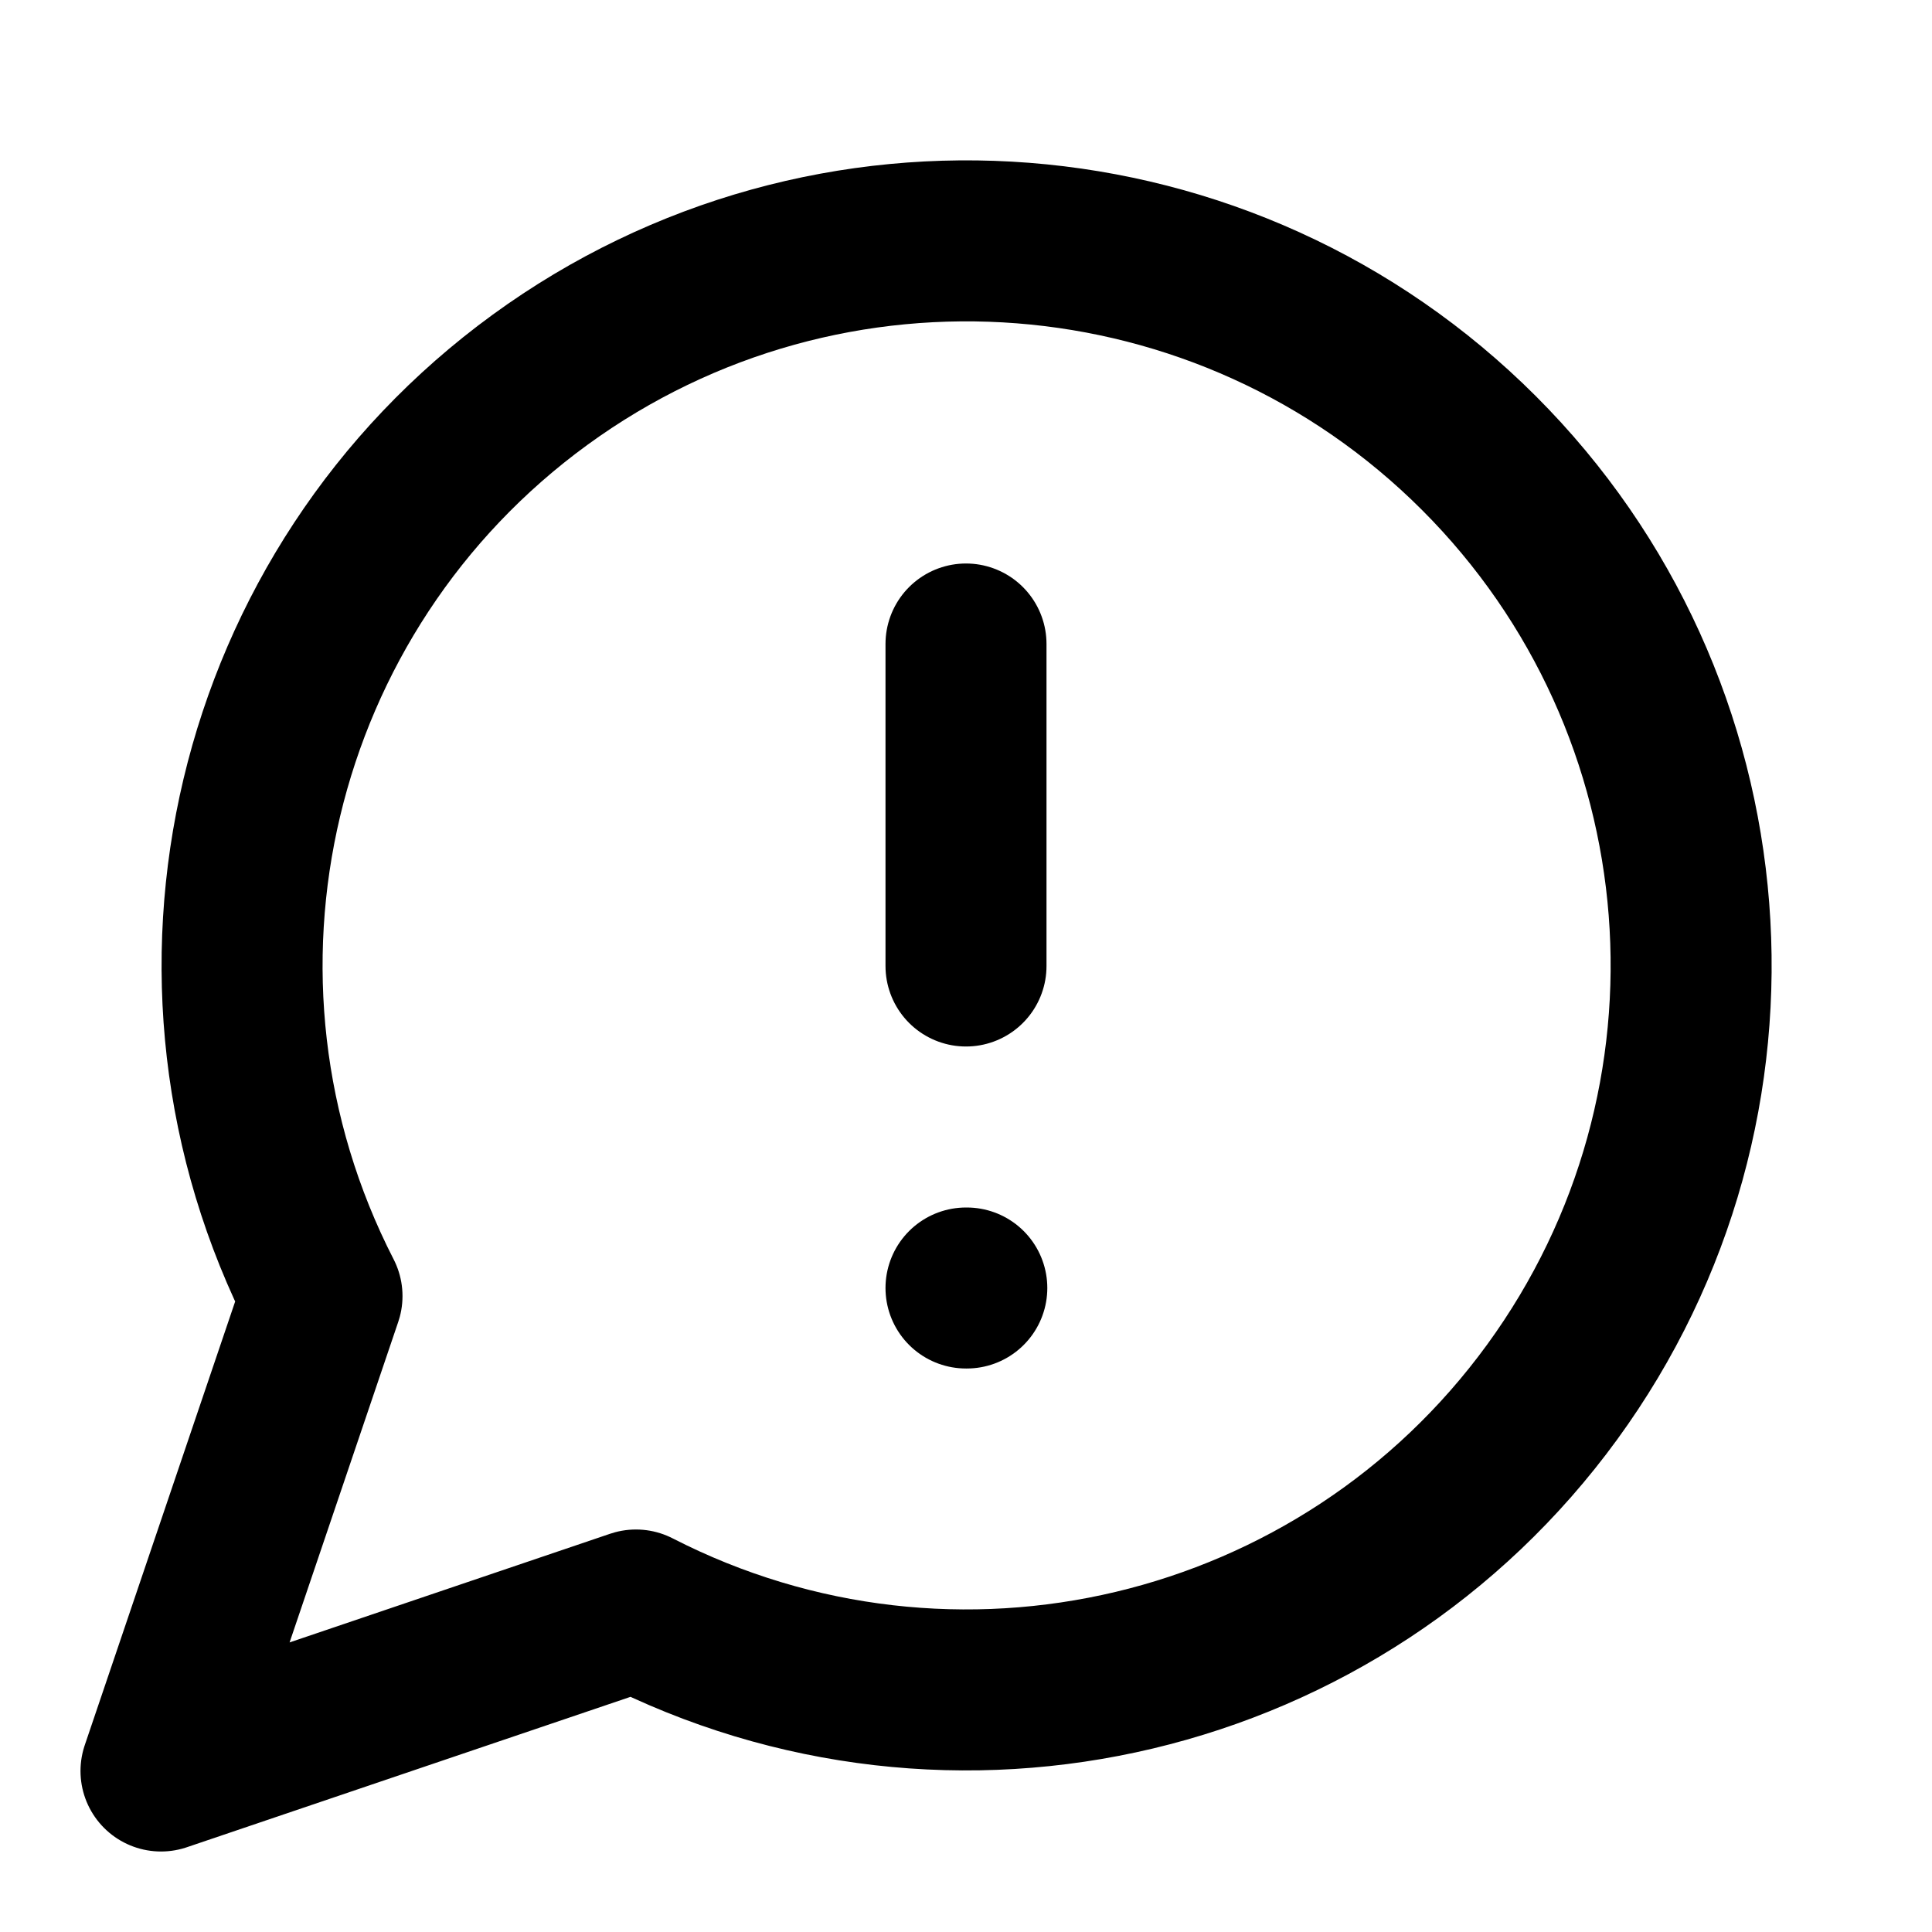
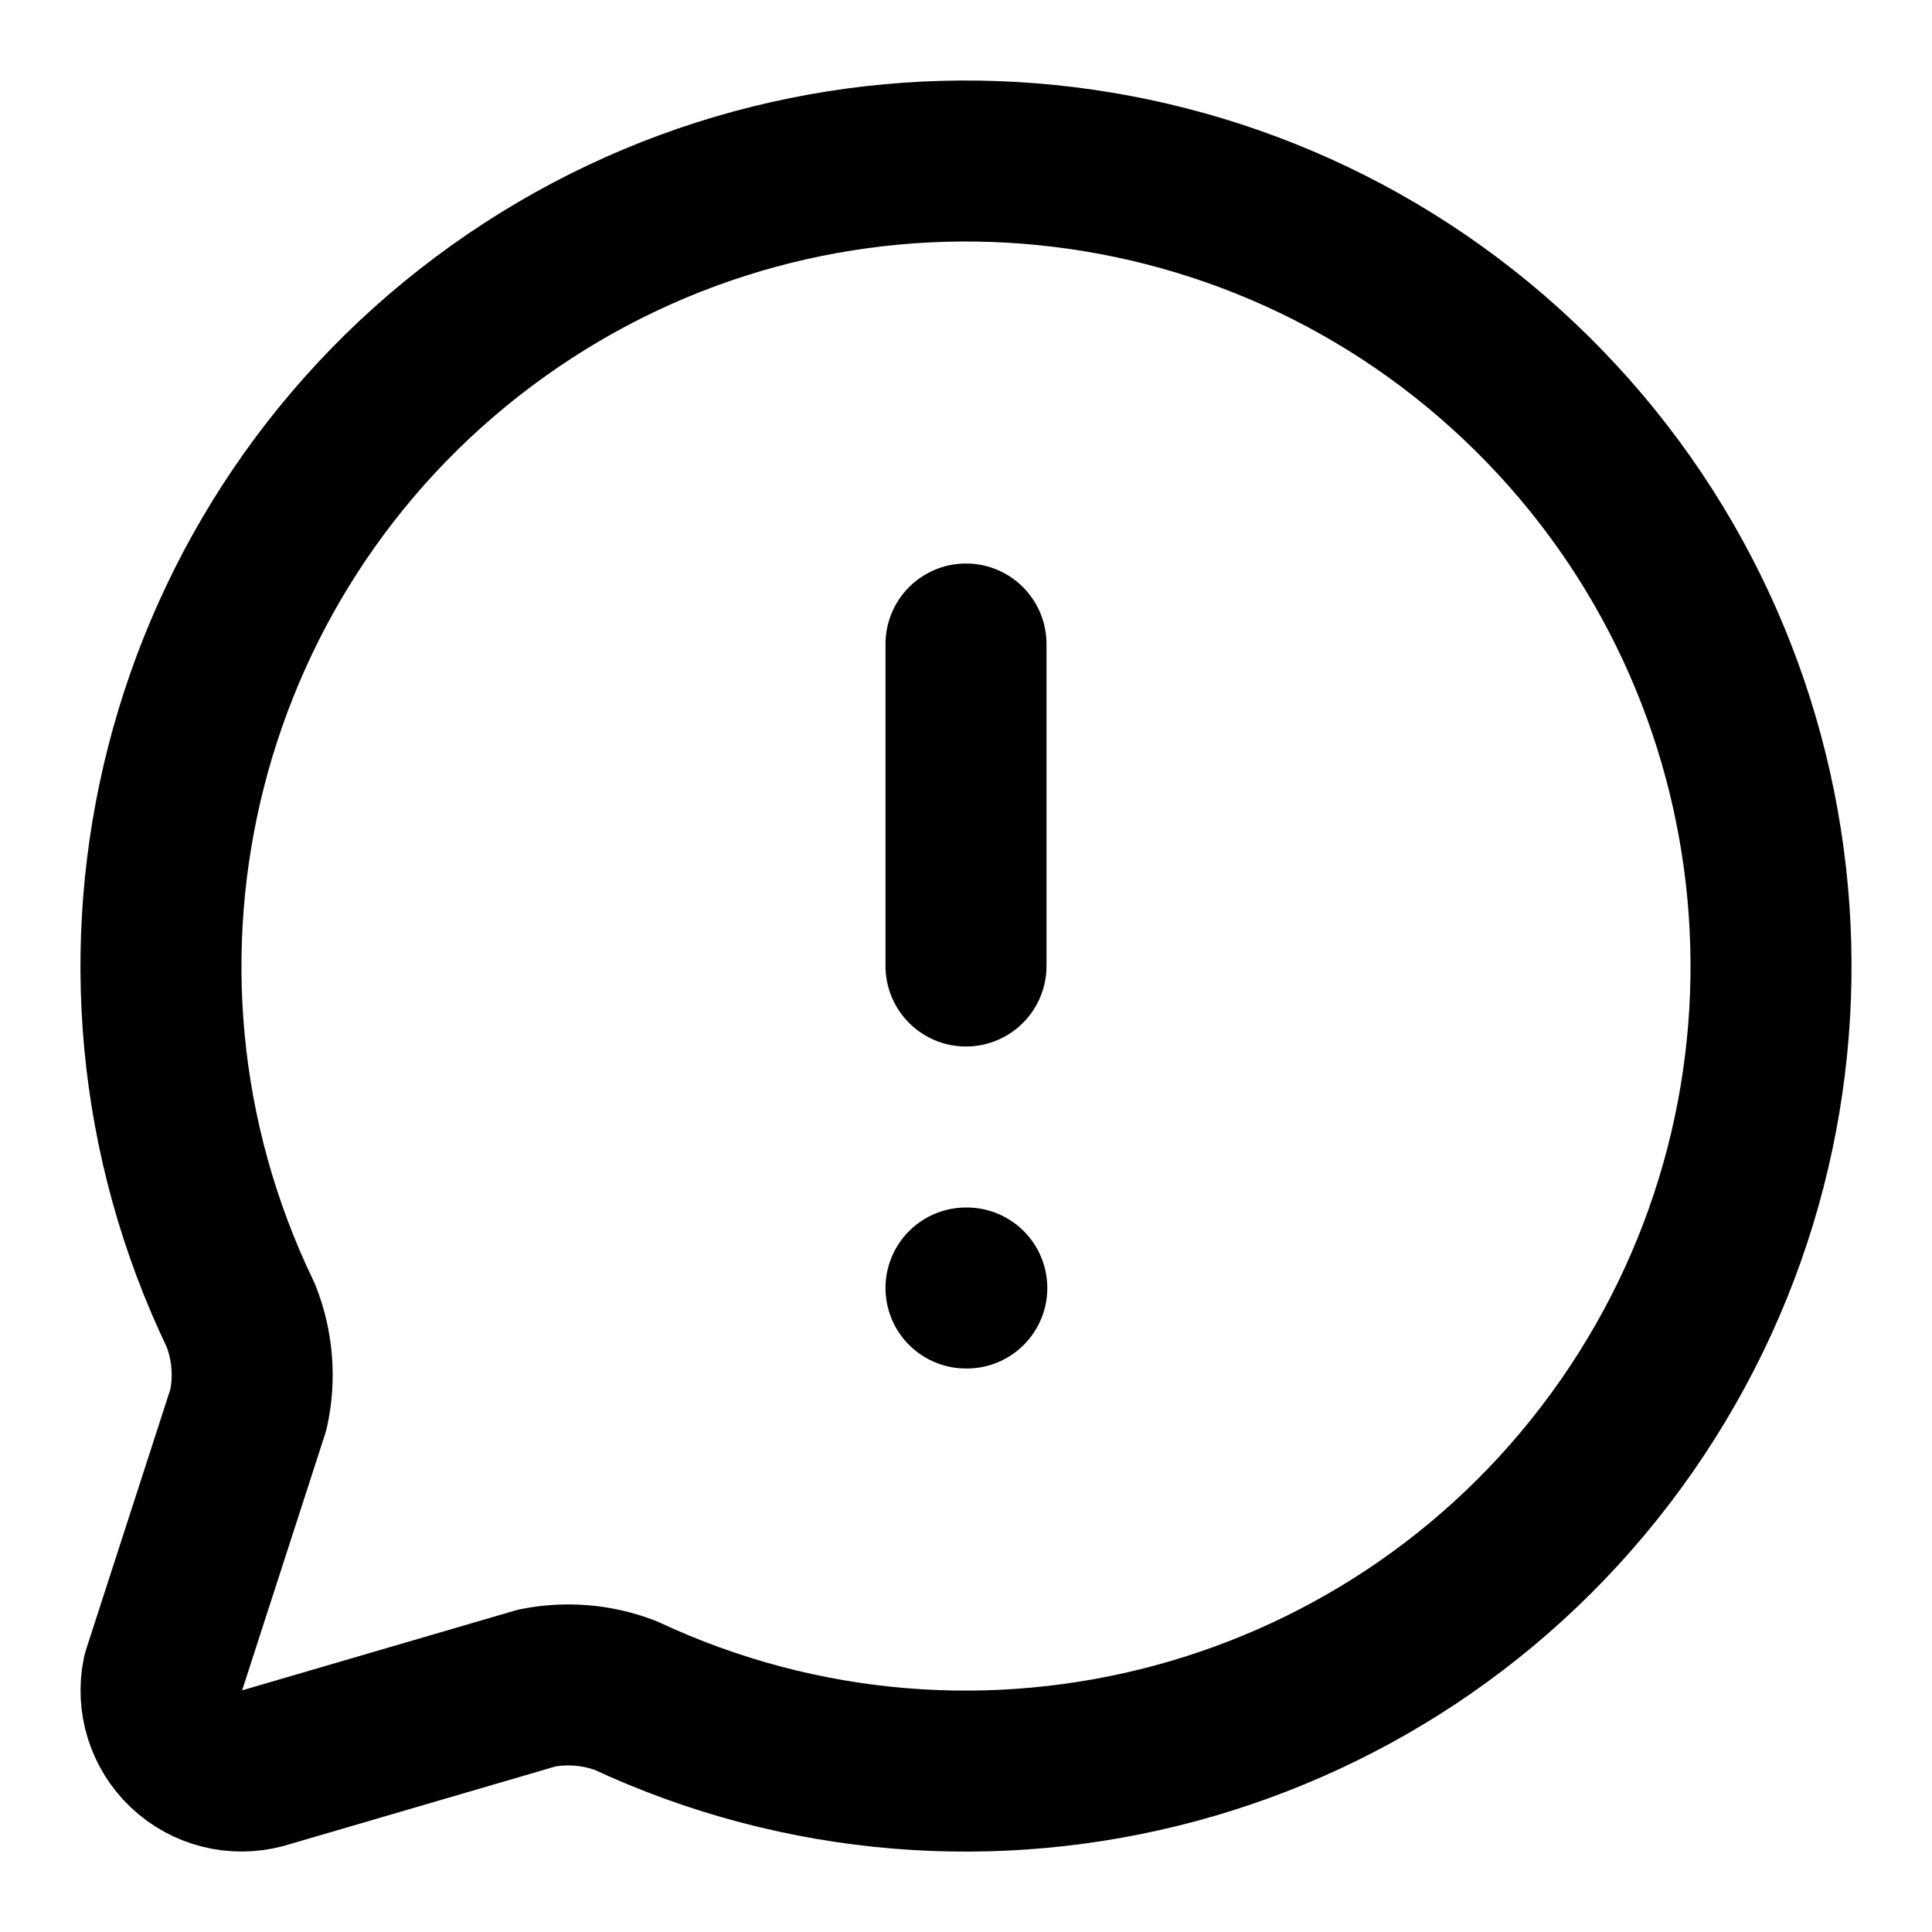
<svg xmlns="http://www.w3.org/2000/svg" width="24" height="24" viewBox="0 0 24 24" fill="none" stroke="currentColor" stroke-width="2" stroke-linecap="round" stroke-linejoin="round">
-   <path d="M7.9 20A9 9 0 1 0 4 16.1L2 22Z" />
+   <path d="M2.992 16.342a2 2 0 0 1 .094 1.167l-1.065 3.29a1 1 0 0 0 1.236 1.168l3.413-.998a2 2 0 0 1 1.099.092 10 10 0 1 0-4.777-4.719" />
  <path d="M12 8v4" />
  <path d="M12 16h.01" />
</svg>
